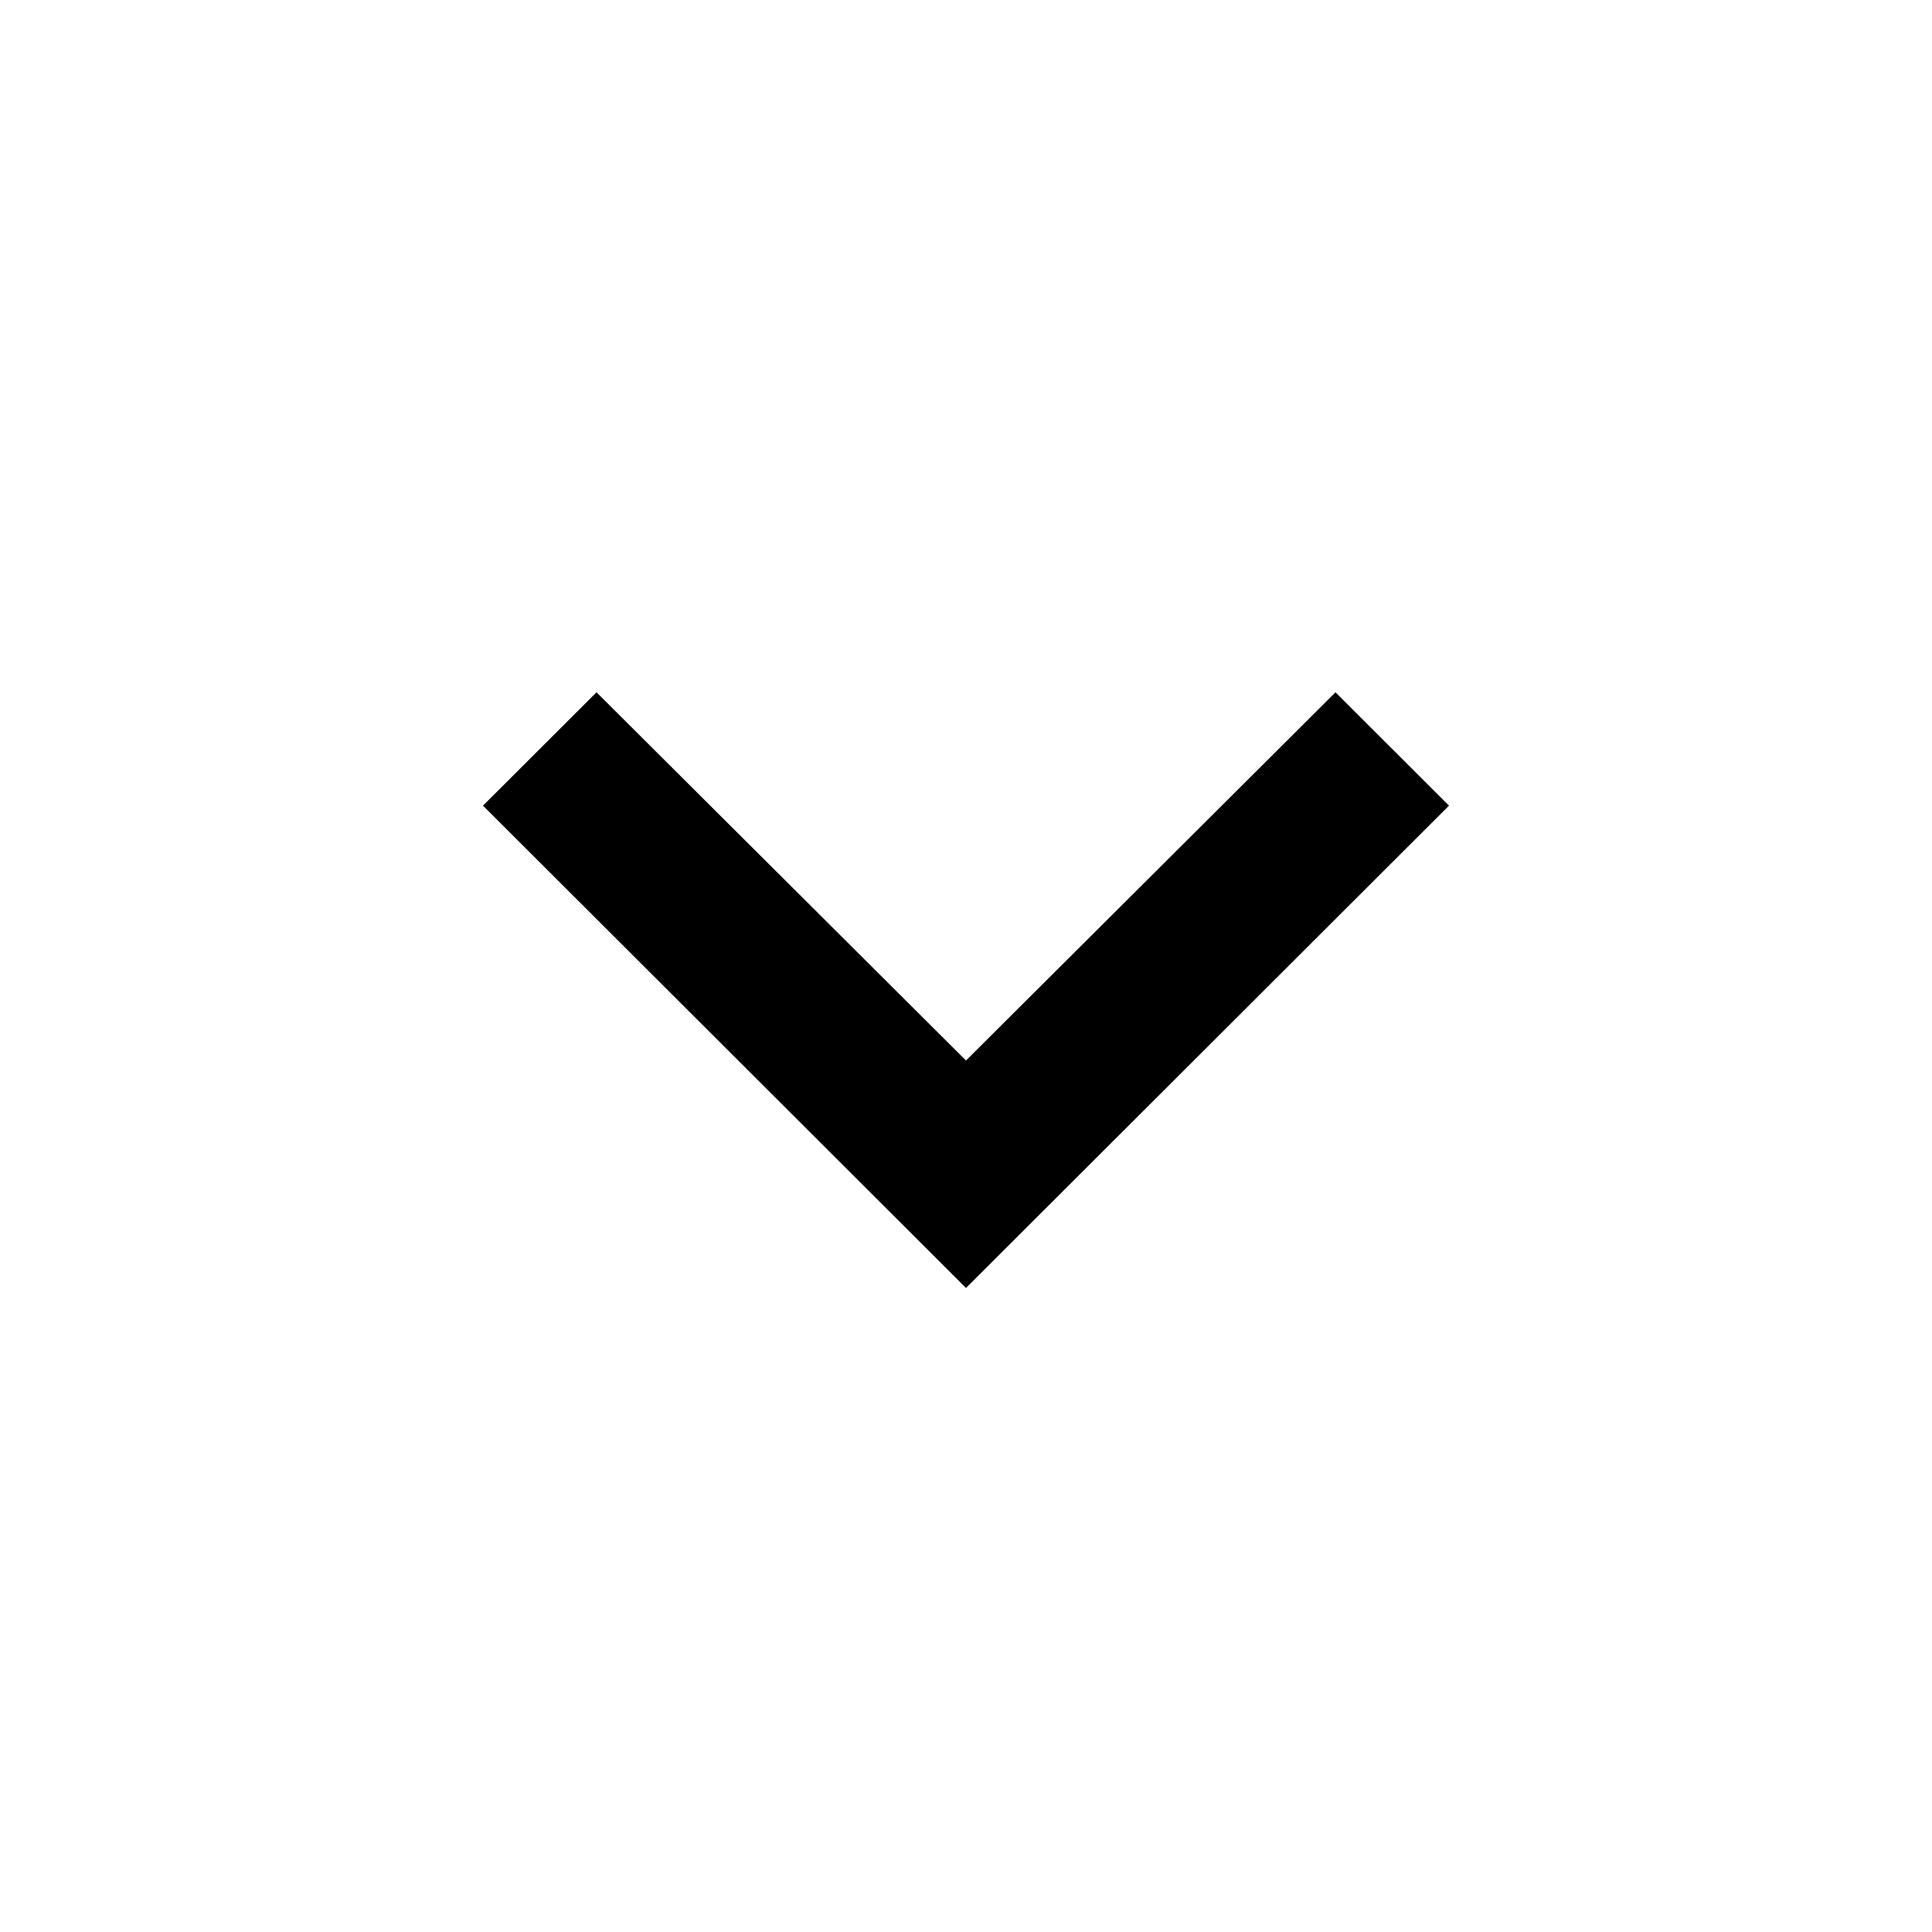
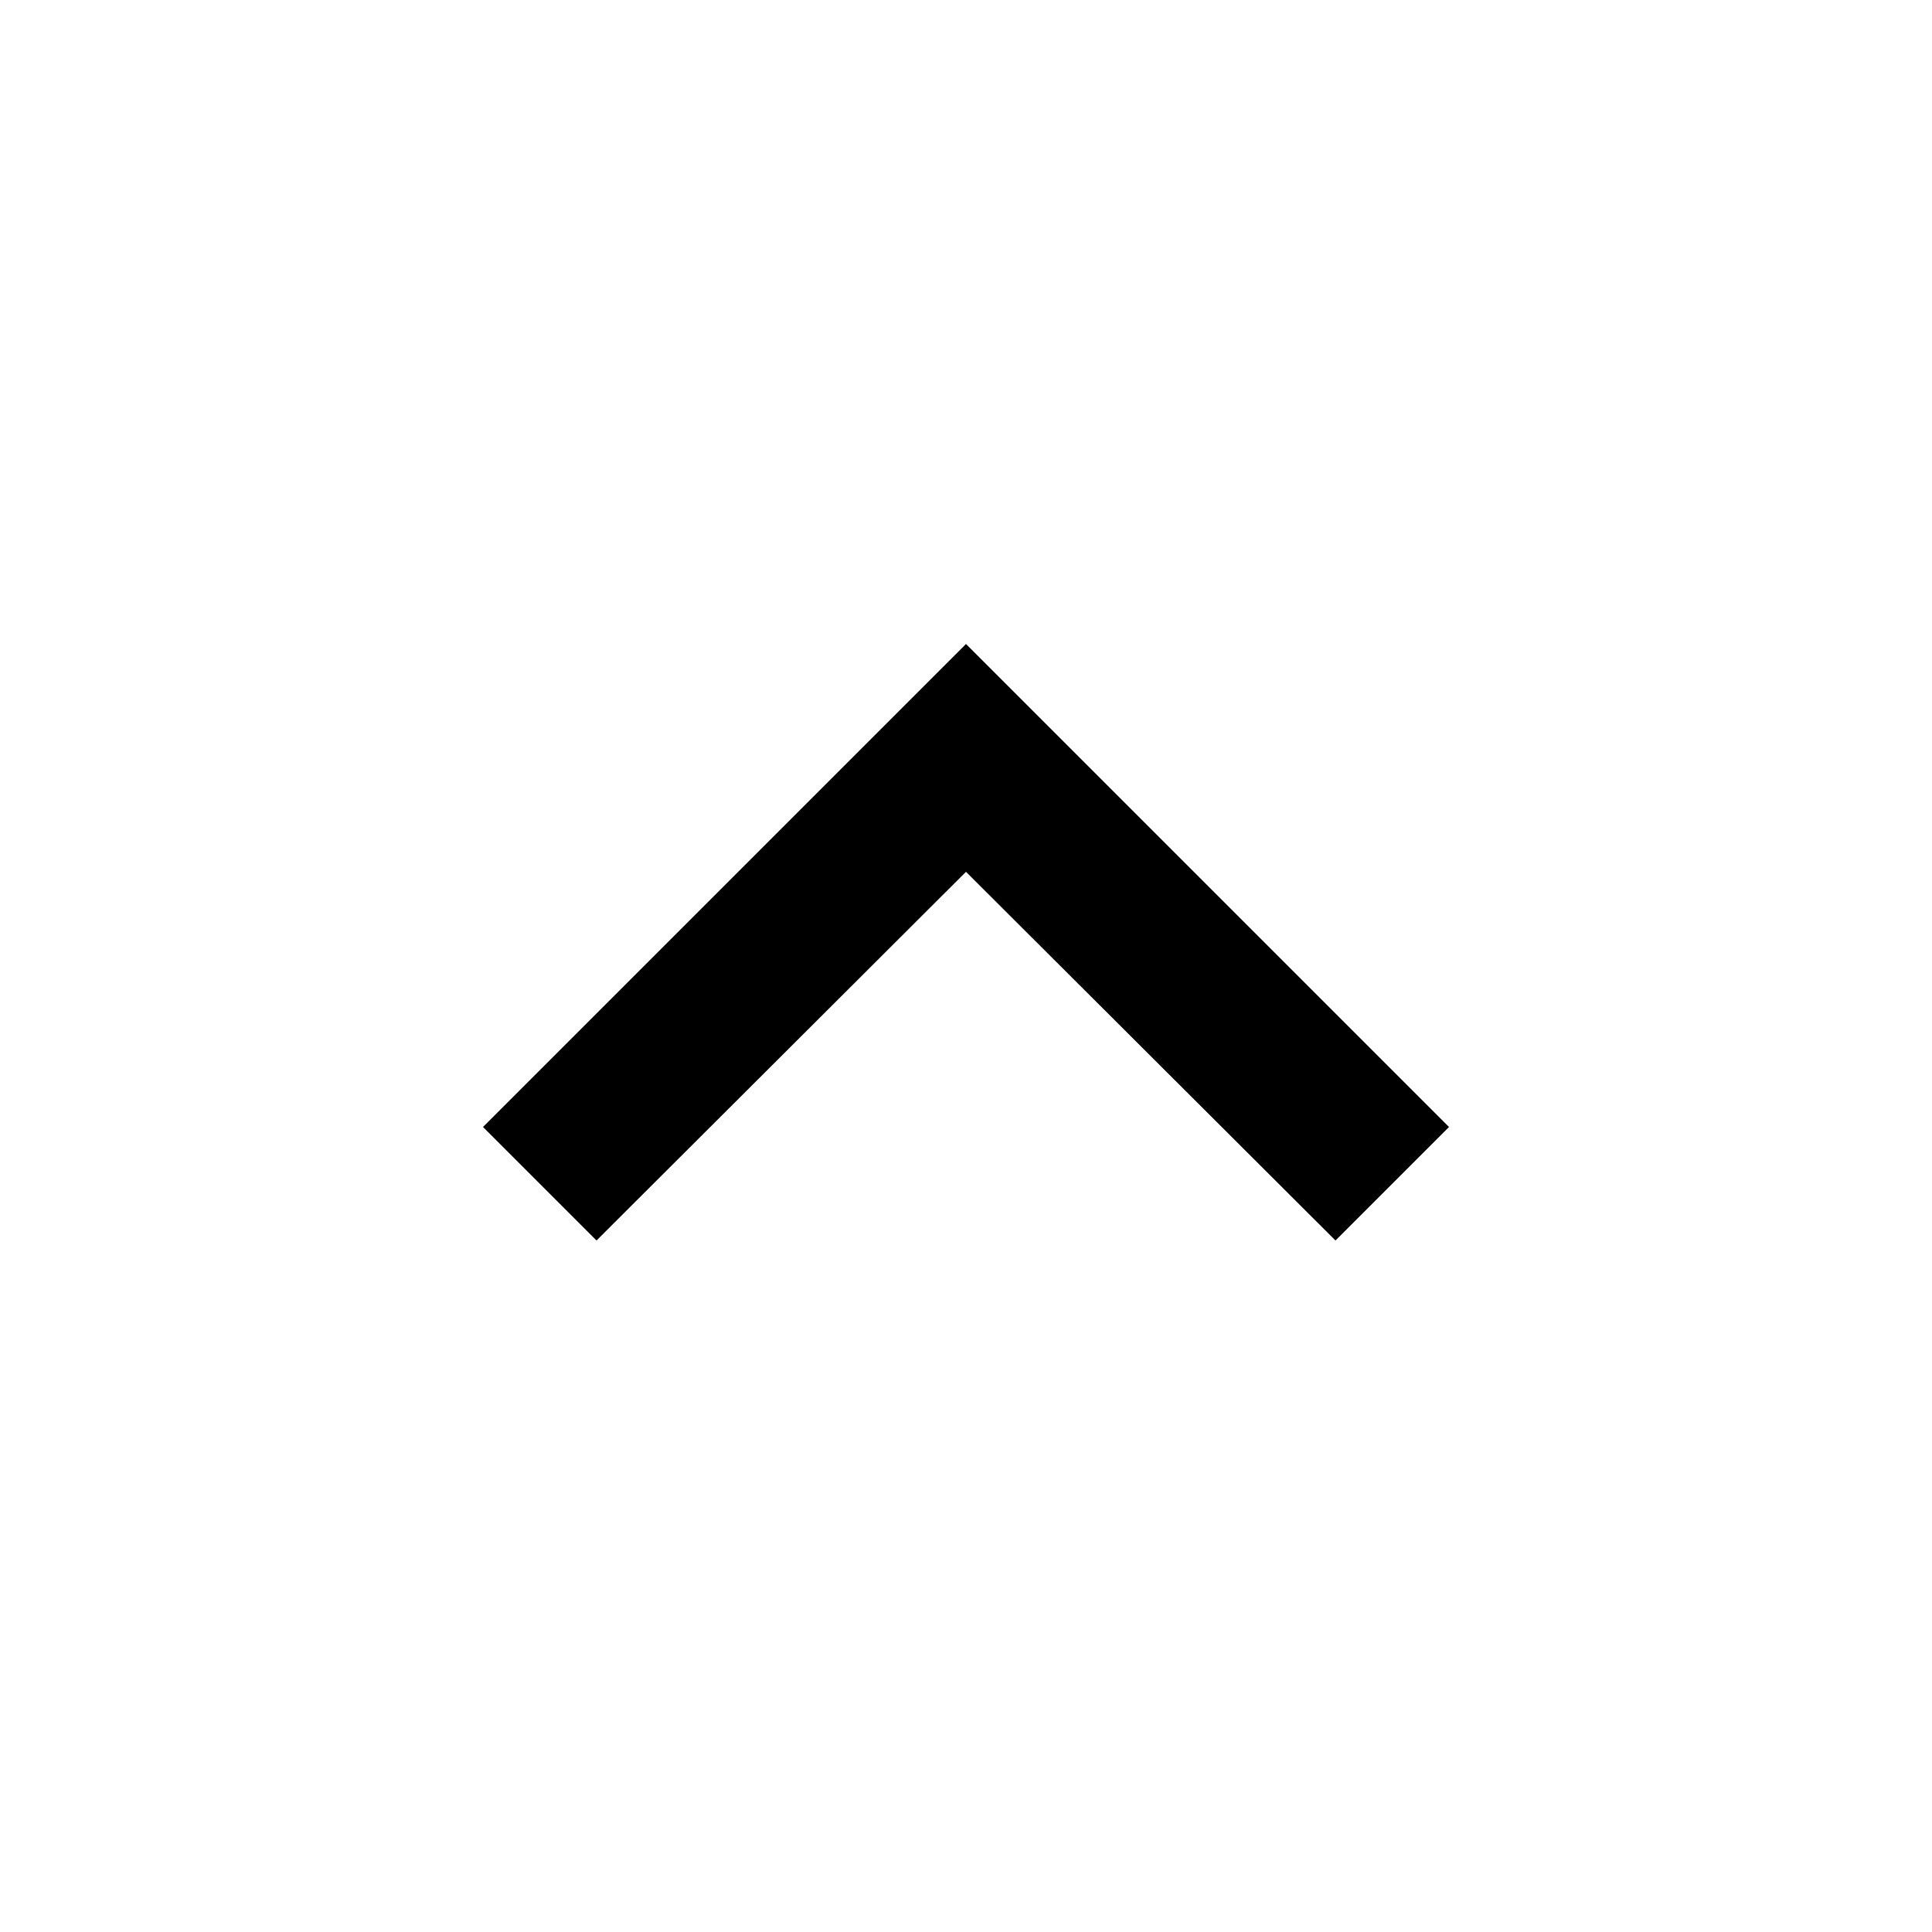
- <svg xmlns="http://www.w3.org/2000/svg" id="icon_navigation_expand_more_24px" data-name="icon/navigation/expand_more_24px" width="24" height="24" viewBox="0 0 24 24">
+ <svg xmlns="http://www.w3.org/2000/svg" id="icon_navigation_expand_less_24px" data-name="icon/navigation/expand_less_24px" width="24" height="24" viewBox="0 0 24 24">
  <rect id="Boundary" width="24" height="24" fill="none" />
-   <path id="_Color" data-name=" ↳Color" d="M10.59,0,6,4.574,1.41,0,0,1.408,6,7.4l6-5.992Z" transform="translate(6 8.6)" />
+   <path id="_Color" data-name=" ↳Color" d="M6,0,0,6,1.41,7.41,6,2.83l4.59,4.58L12,6Z" transform="translate(6 8)" />
</svg>
